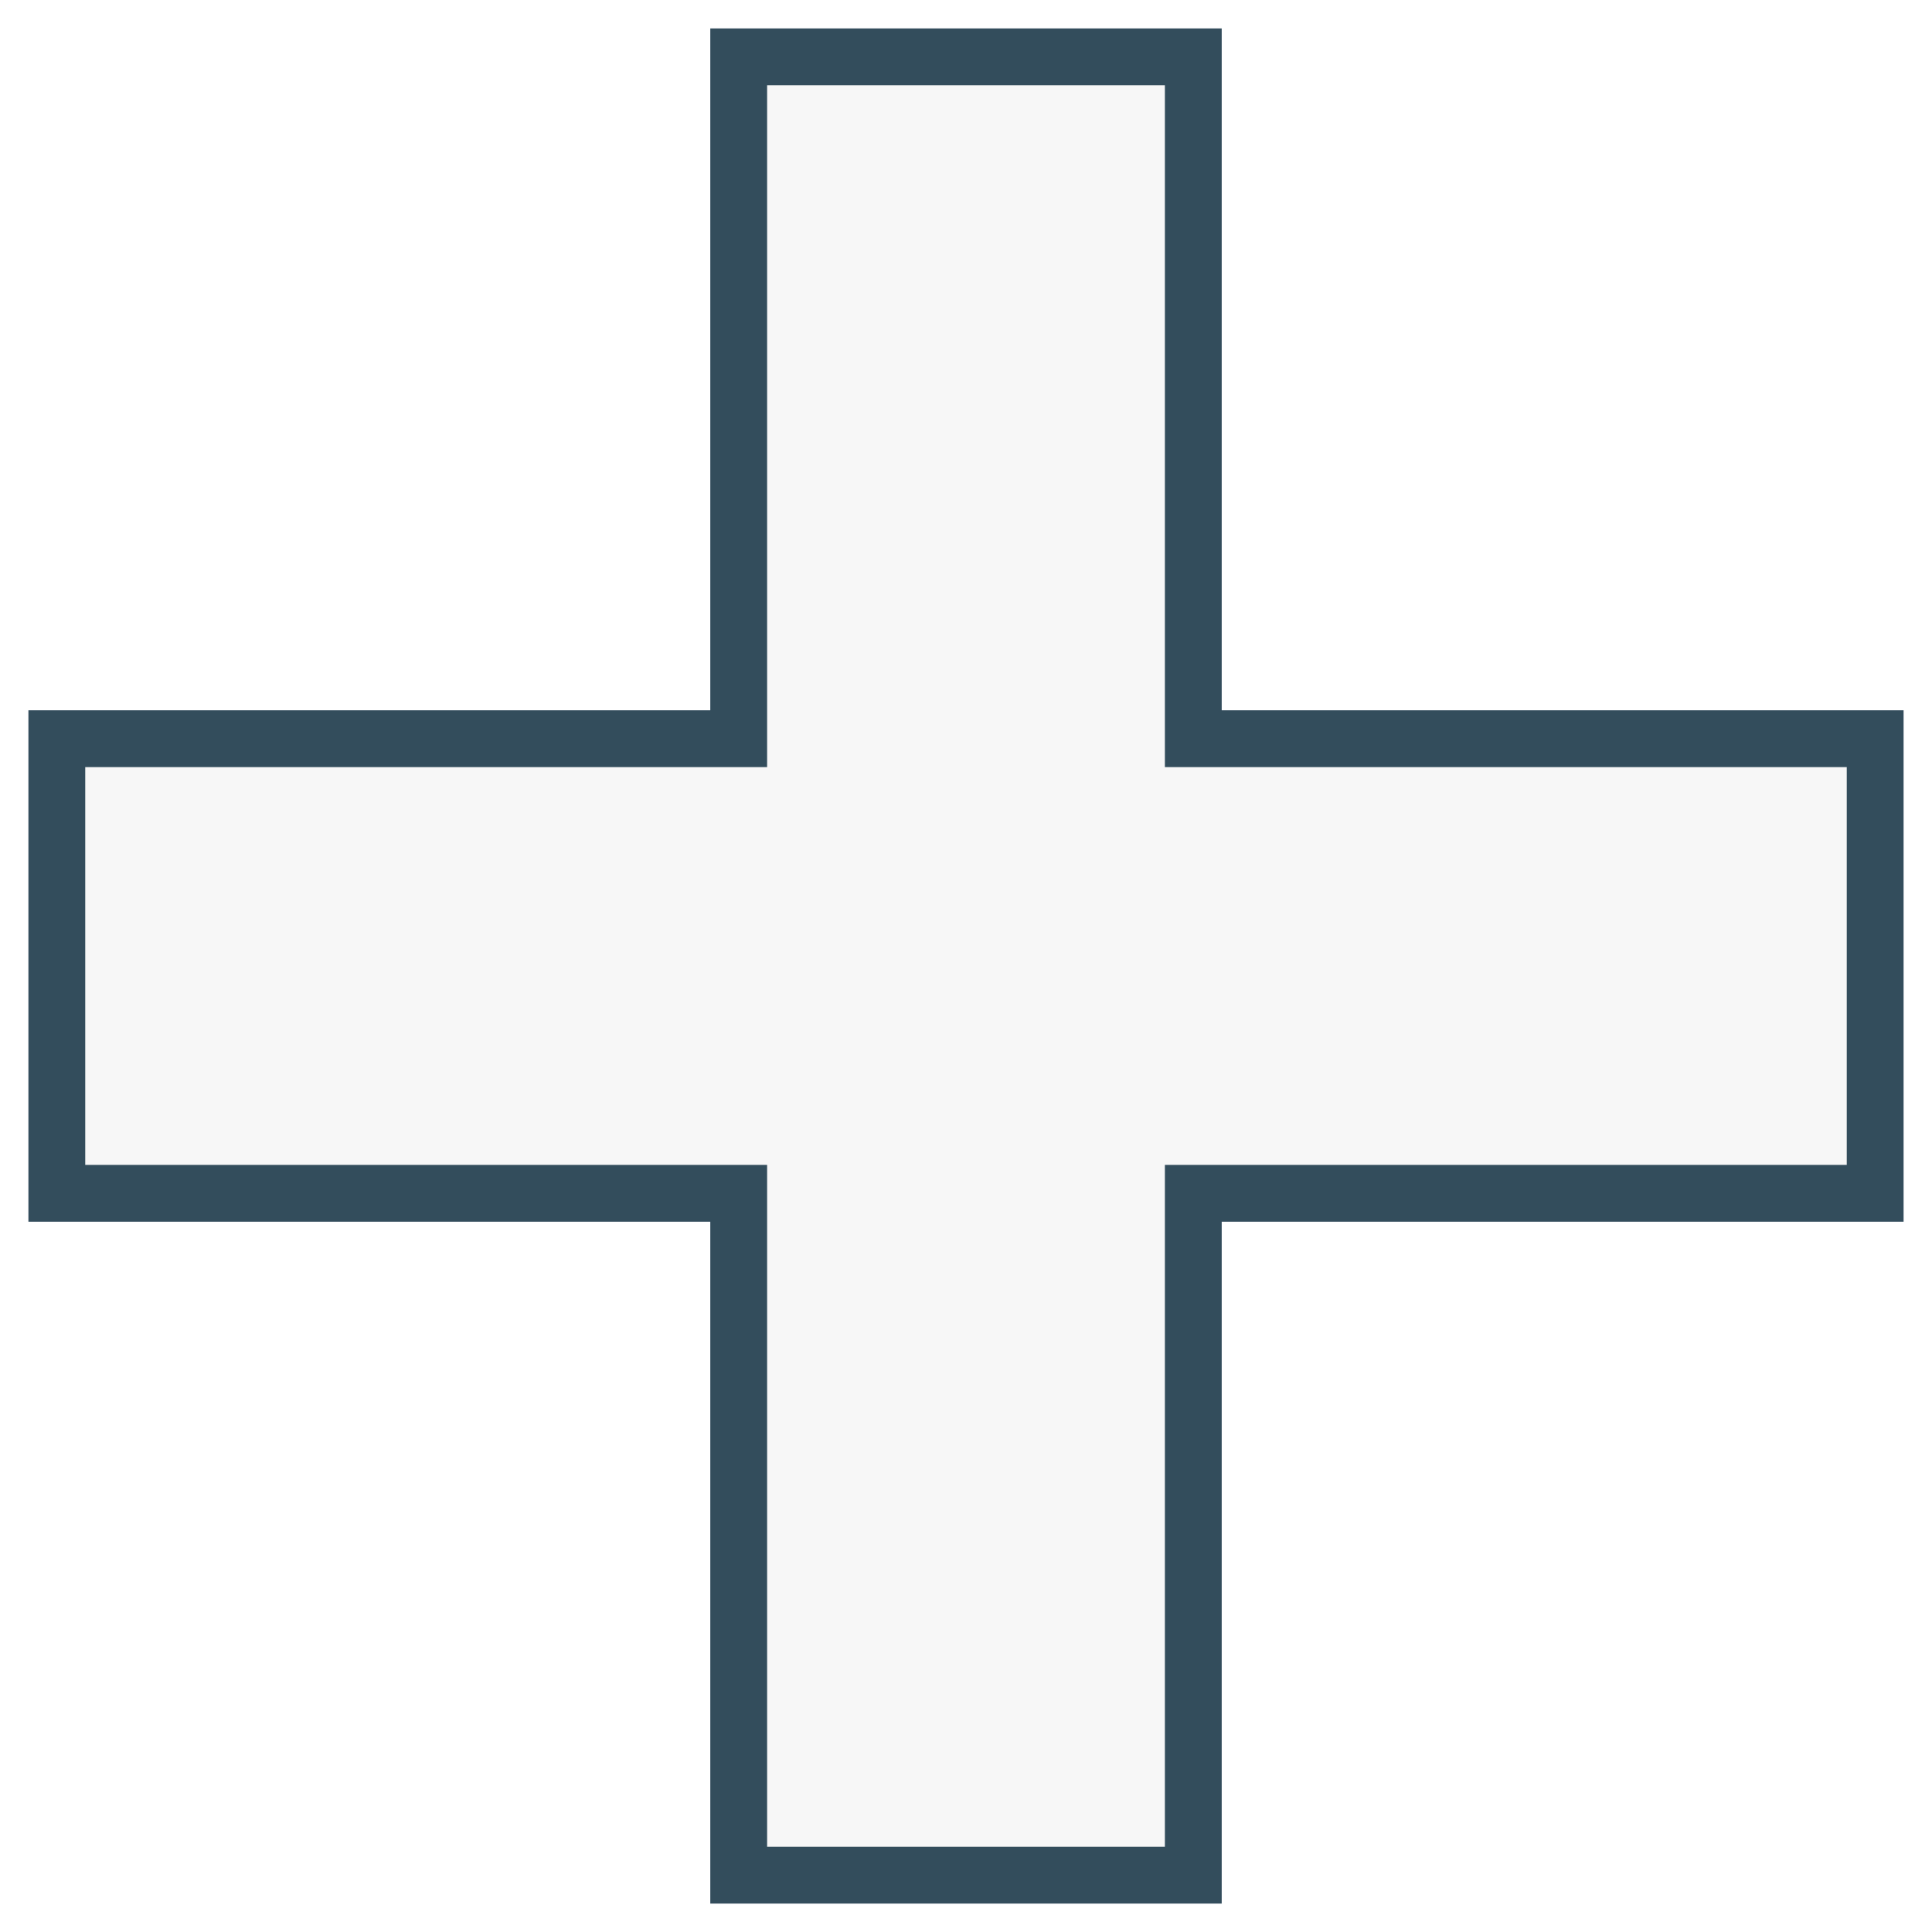
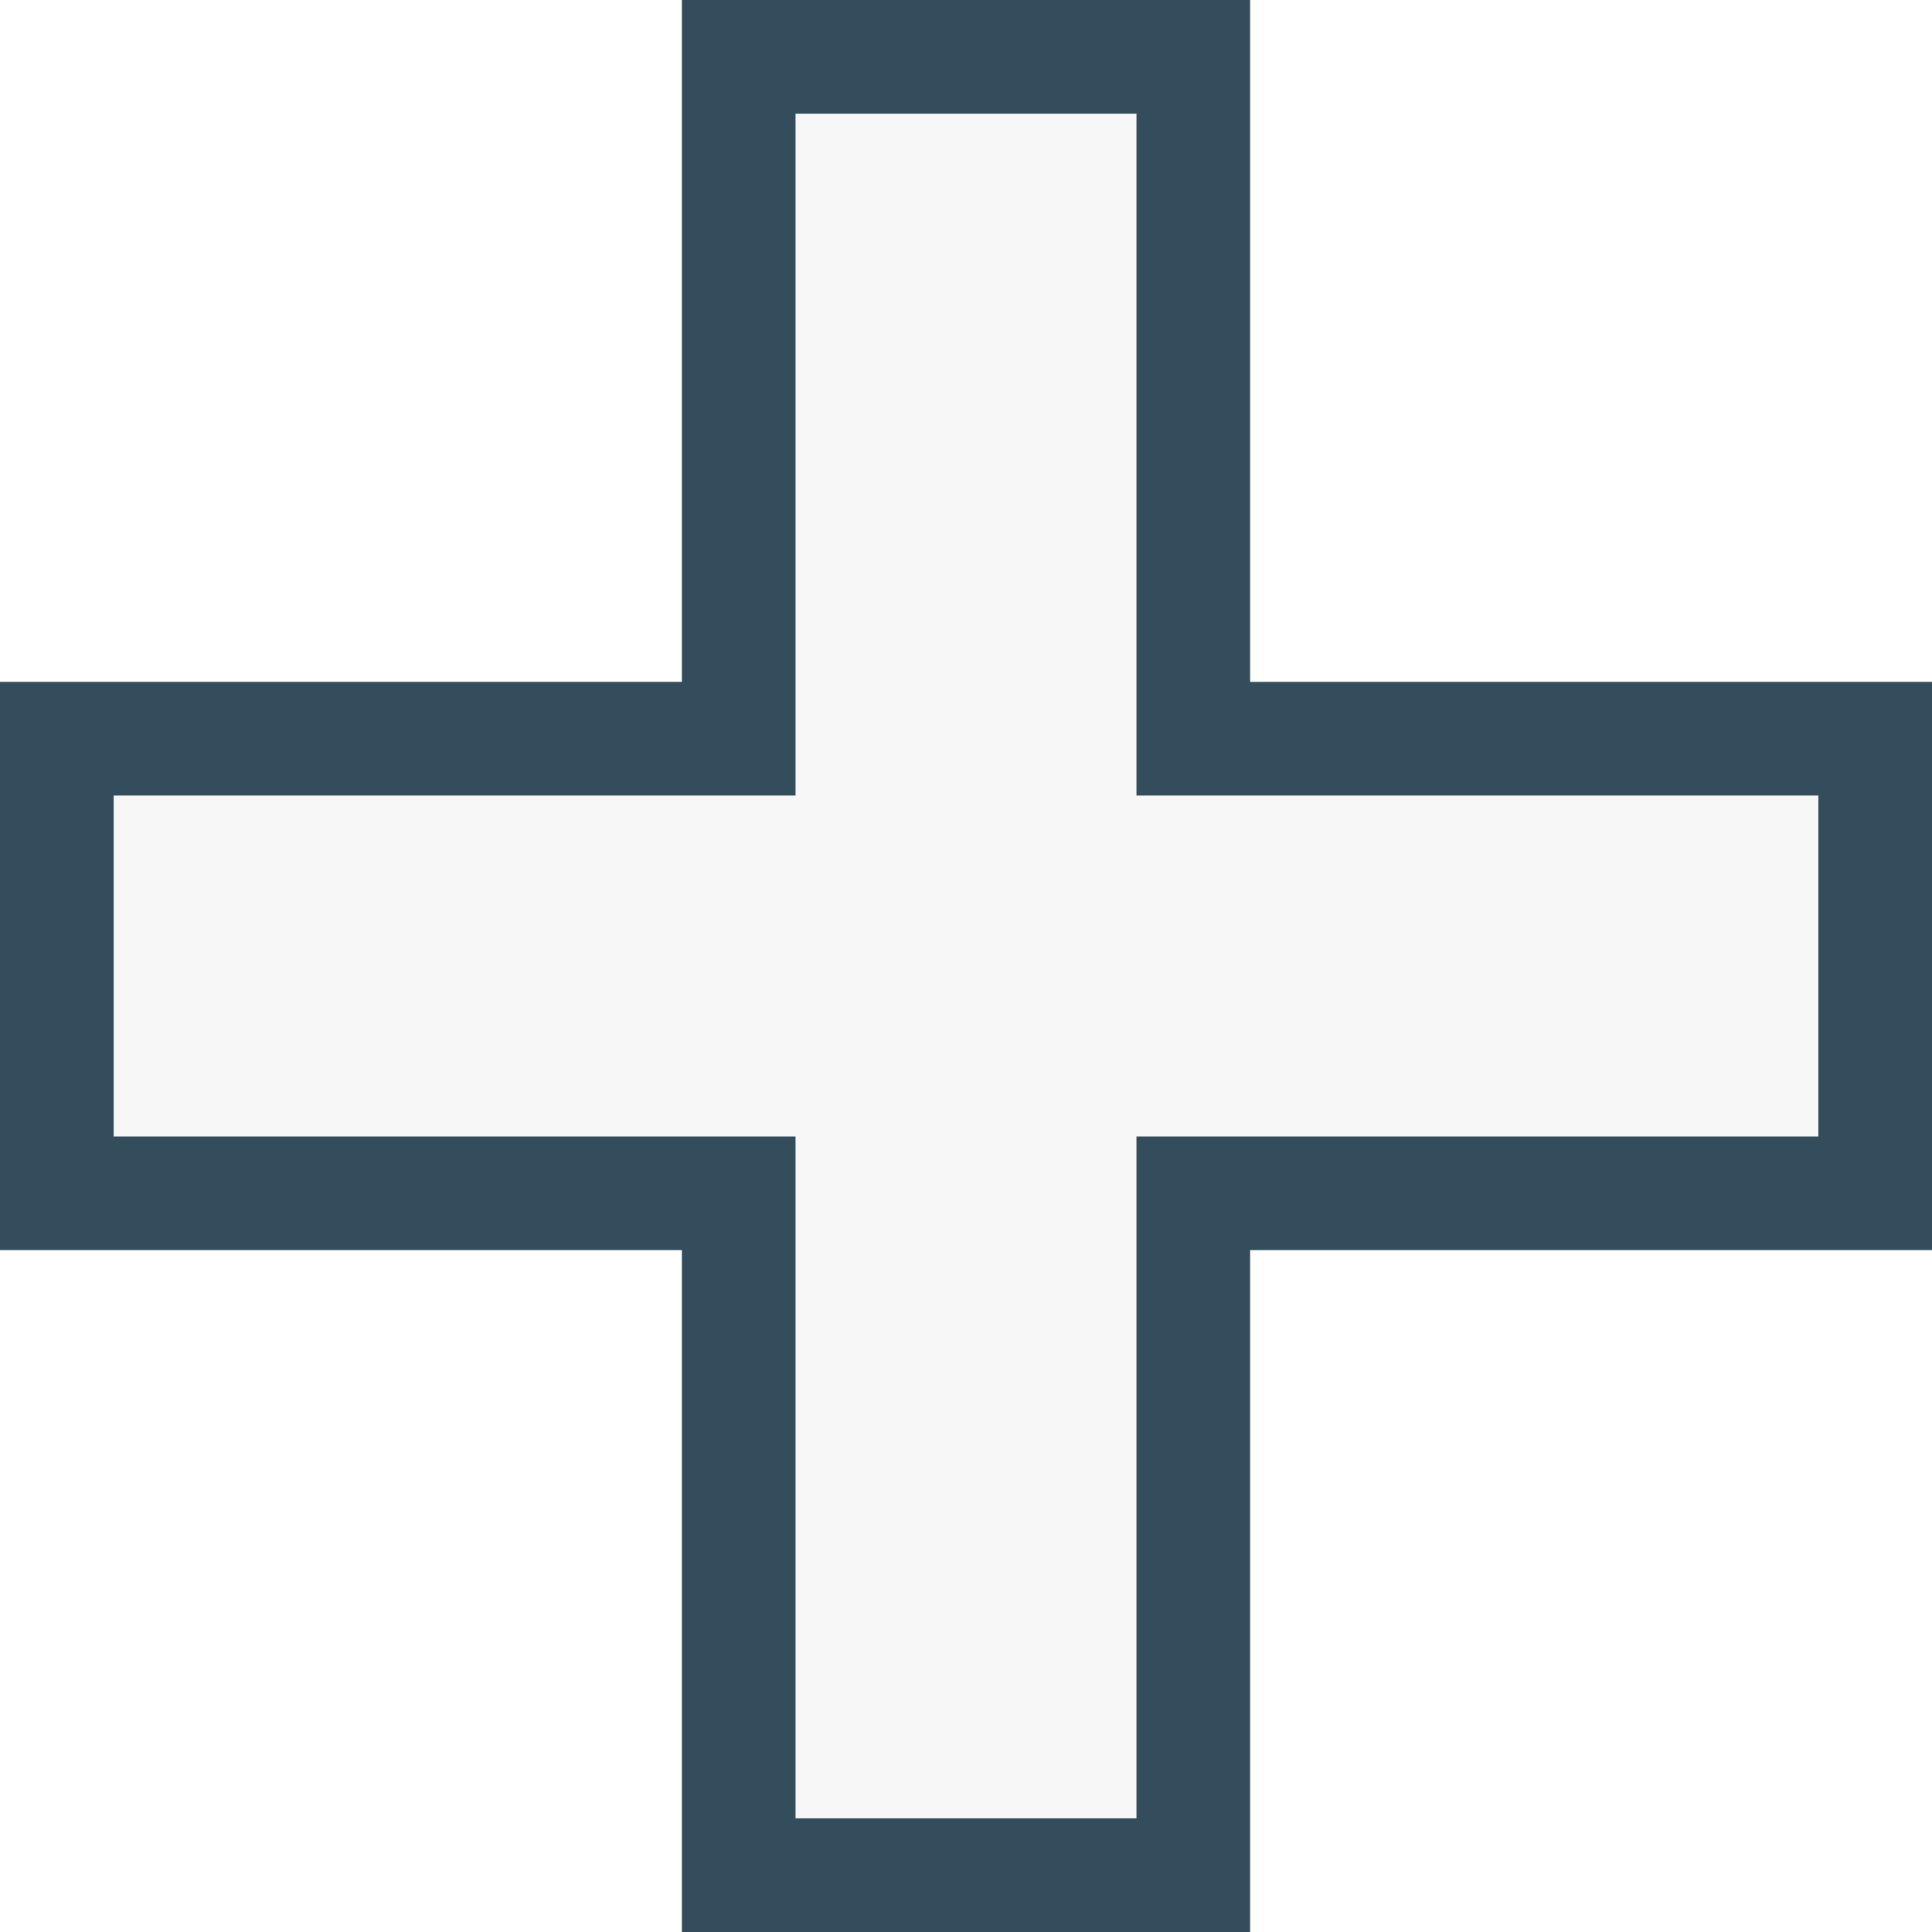
<svg xmlns="http://www.w3.org/2000/svg" width="34px" height="34px" viewBox="0 0 34 34" version="1.1">
  <defs />
  <g id="Page-1" stroke="none" stroke-width="1" fill="none" fill-rule="evenodd">
-     <g id="more-info" transform="translate(1, 1)" stroke="#334D5C" fill="#F7F7F7">
+     <g id="more-info" transform="translate(1, 1)" stroke-width="2" stroke="#334D5C" fill="#F7F7F7">
      <g id="Page-1">
        <path d="M12,12 L0,12 L0,20 L12,20 L12,32 L20,32 L20,20 L32,20 L32,12 L20,12 L20,0 L12,0 L12,12 L12,12 Z" id="Rectangle-1" />
      </g>
    </g>
  </g>
</svg>
